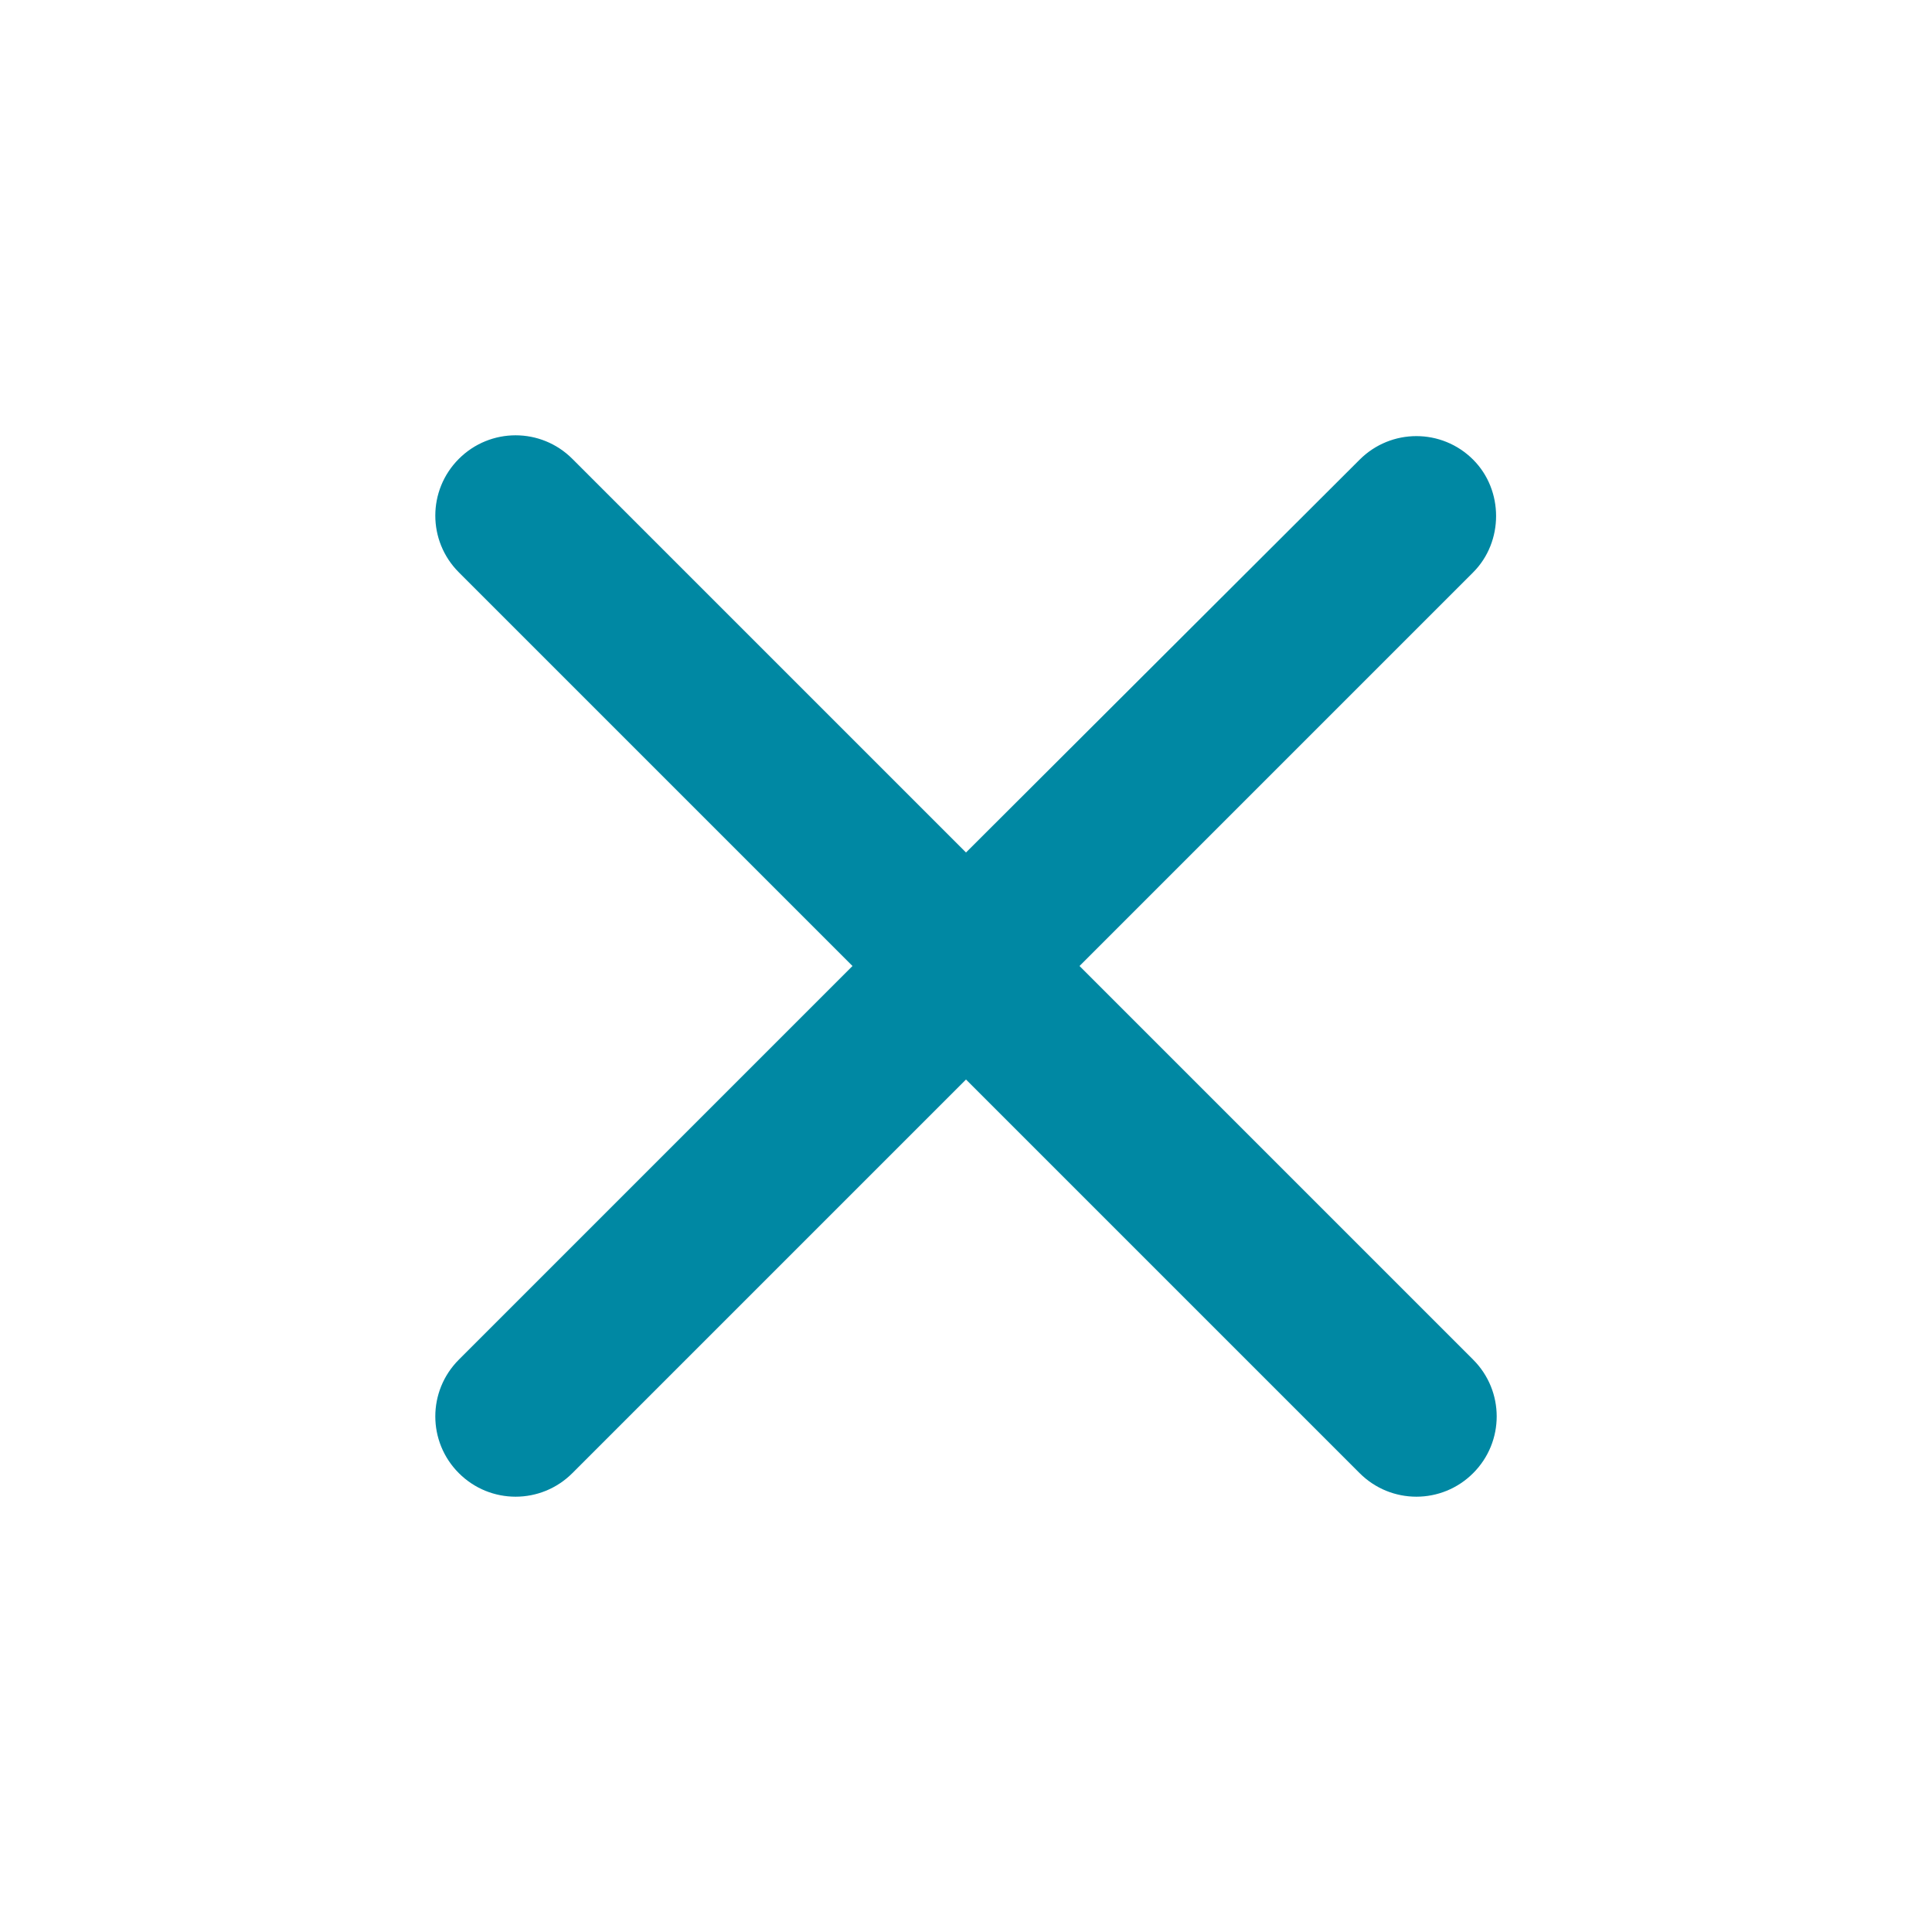
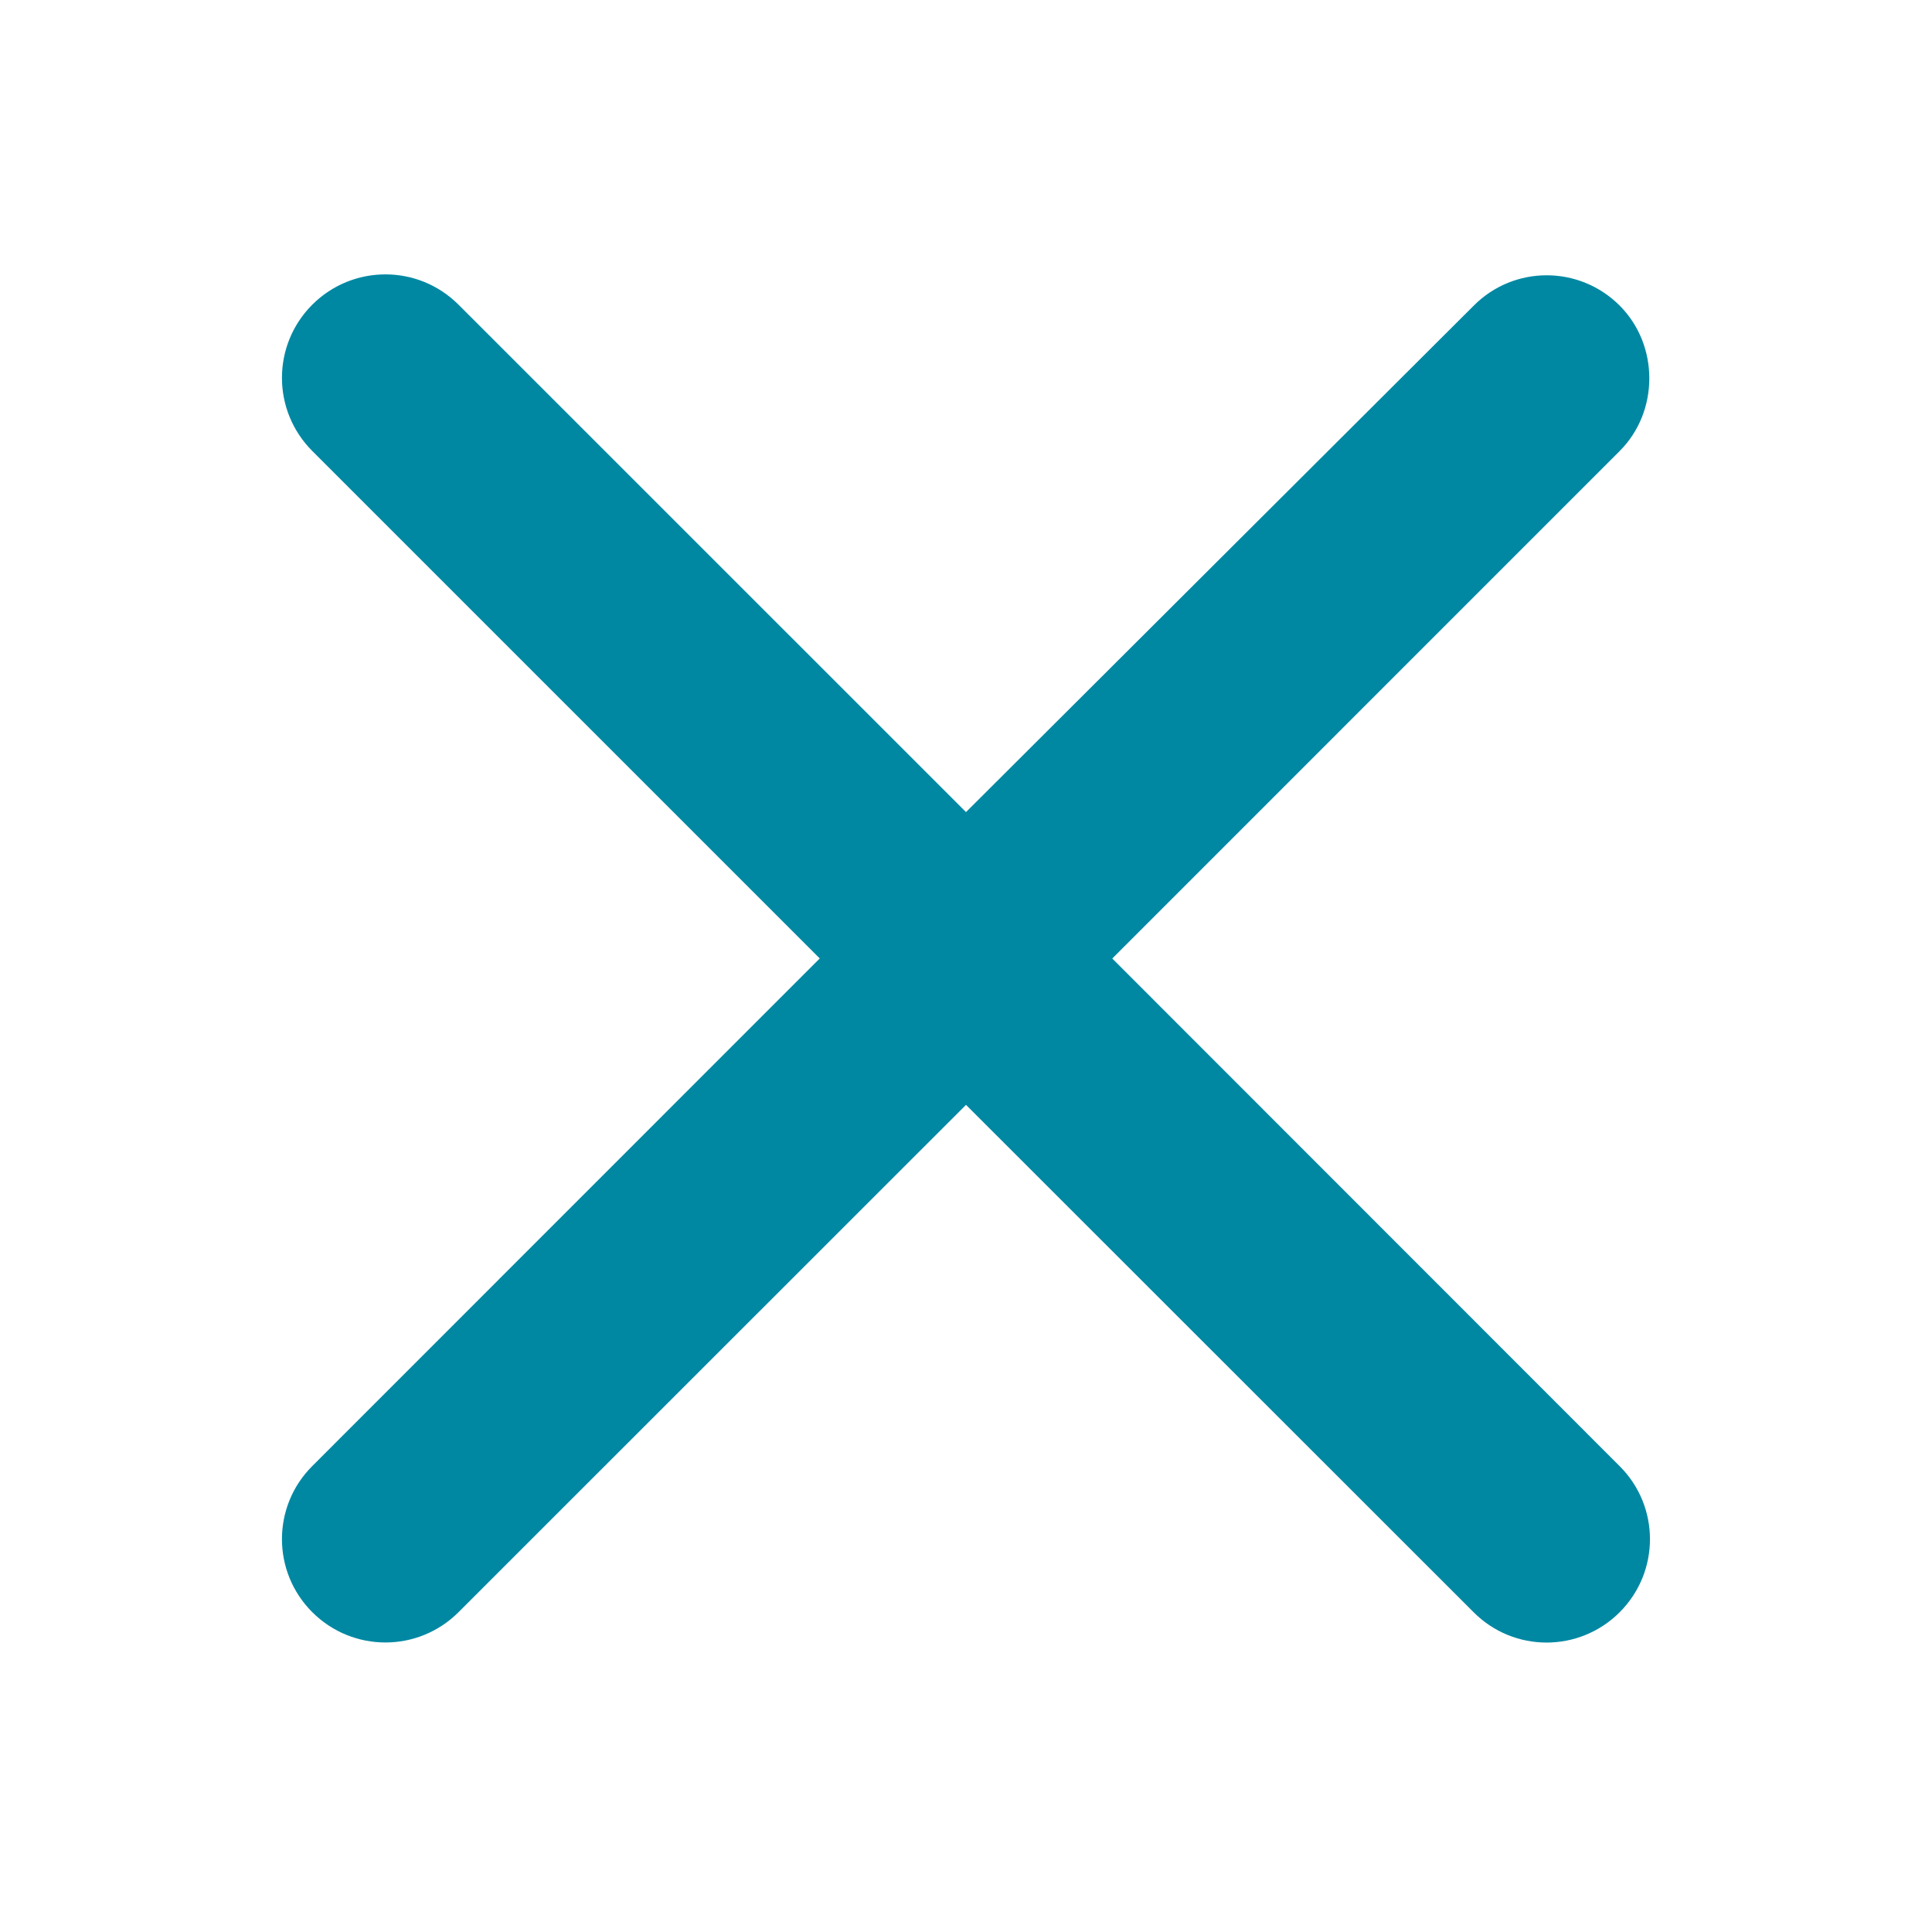
- <svg xmlns="http://www.w3.org/2000/svg" height="24" viewBox="0 0 24 24" width="24">
-   <path d="M0 0h24v24H0V0z" fill="none" />
-   <path fill="#0088A3" d="M18.3 5.71c-.39-.39-1.02-.39-1.41 0L12 10.59 7.11 5.7c-.39-.39-1.02-.39-1.41 0-.39.39-.39 1.02 0 1.41L10.59 12 5.7 16.89c-.39.39-.39 1.02 0 1.41.39.39 1.02.39 1.41 0L12 13.41l4.89 4.89c.39.39 1.02.39 1.41 0 .39-.39.39-1.02 0-1.41L13.41 12l4.89-4.89c.38-.38.38-1.02 0-1.4z" />
+ <svg xmlns="http://www.w3.org/2000/svg" version="1.1" id="Layer_1" x="0px" y="0px" width="24px" height="24px" viewBox="0 0 24 24" enable-background="new 0 0 24 24" xml:space="preserve">
+   <path fill="none" d="M0,0h24v24H0V0z" />
+   <path fill="#0088A3" d="M20.121,3.797c-0.502-0.503-1.314-0.503-1.814,0L12,10.088L5.696,3.785c-0.502-0.502-1.314-0.502-1.817,0  c-0.502,0.503-0.502,1.314,0,1.817l6.304,6.304l-6.304,6.306c-0.502,0.501-0.502,1.313,0,1.815c0.503,0.502,1.315,0.502,1.817,0  L12,13.725l6.306,6.303c0.5,0.502,1.312,0.502,1.814,0s0.502-1.314,0-1.815l-6.303-6.306l6.303-6.304  C20.611,5.113,20.611,4.288,20.121,3.797z" />
</svg>
